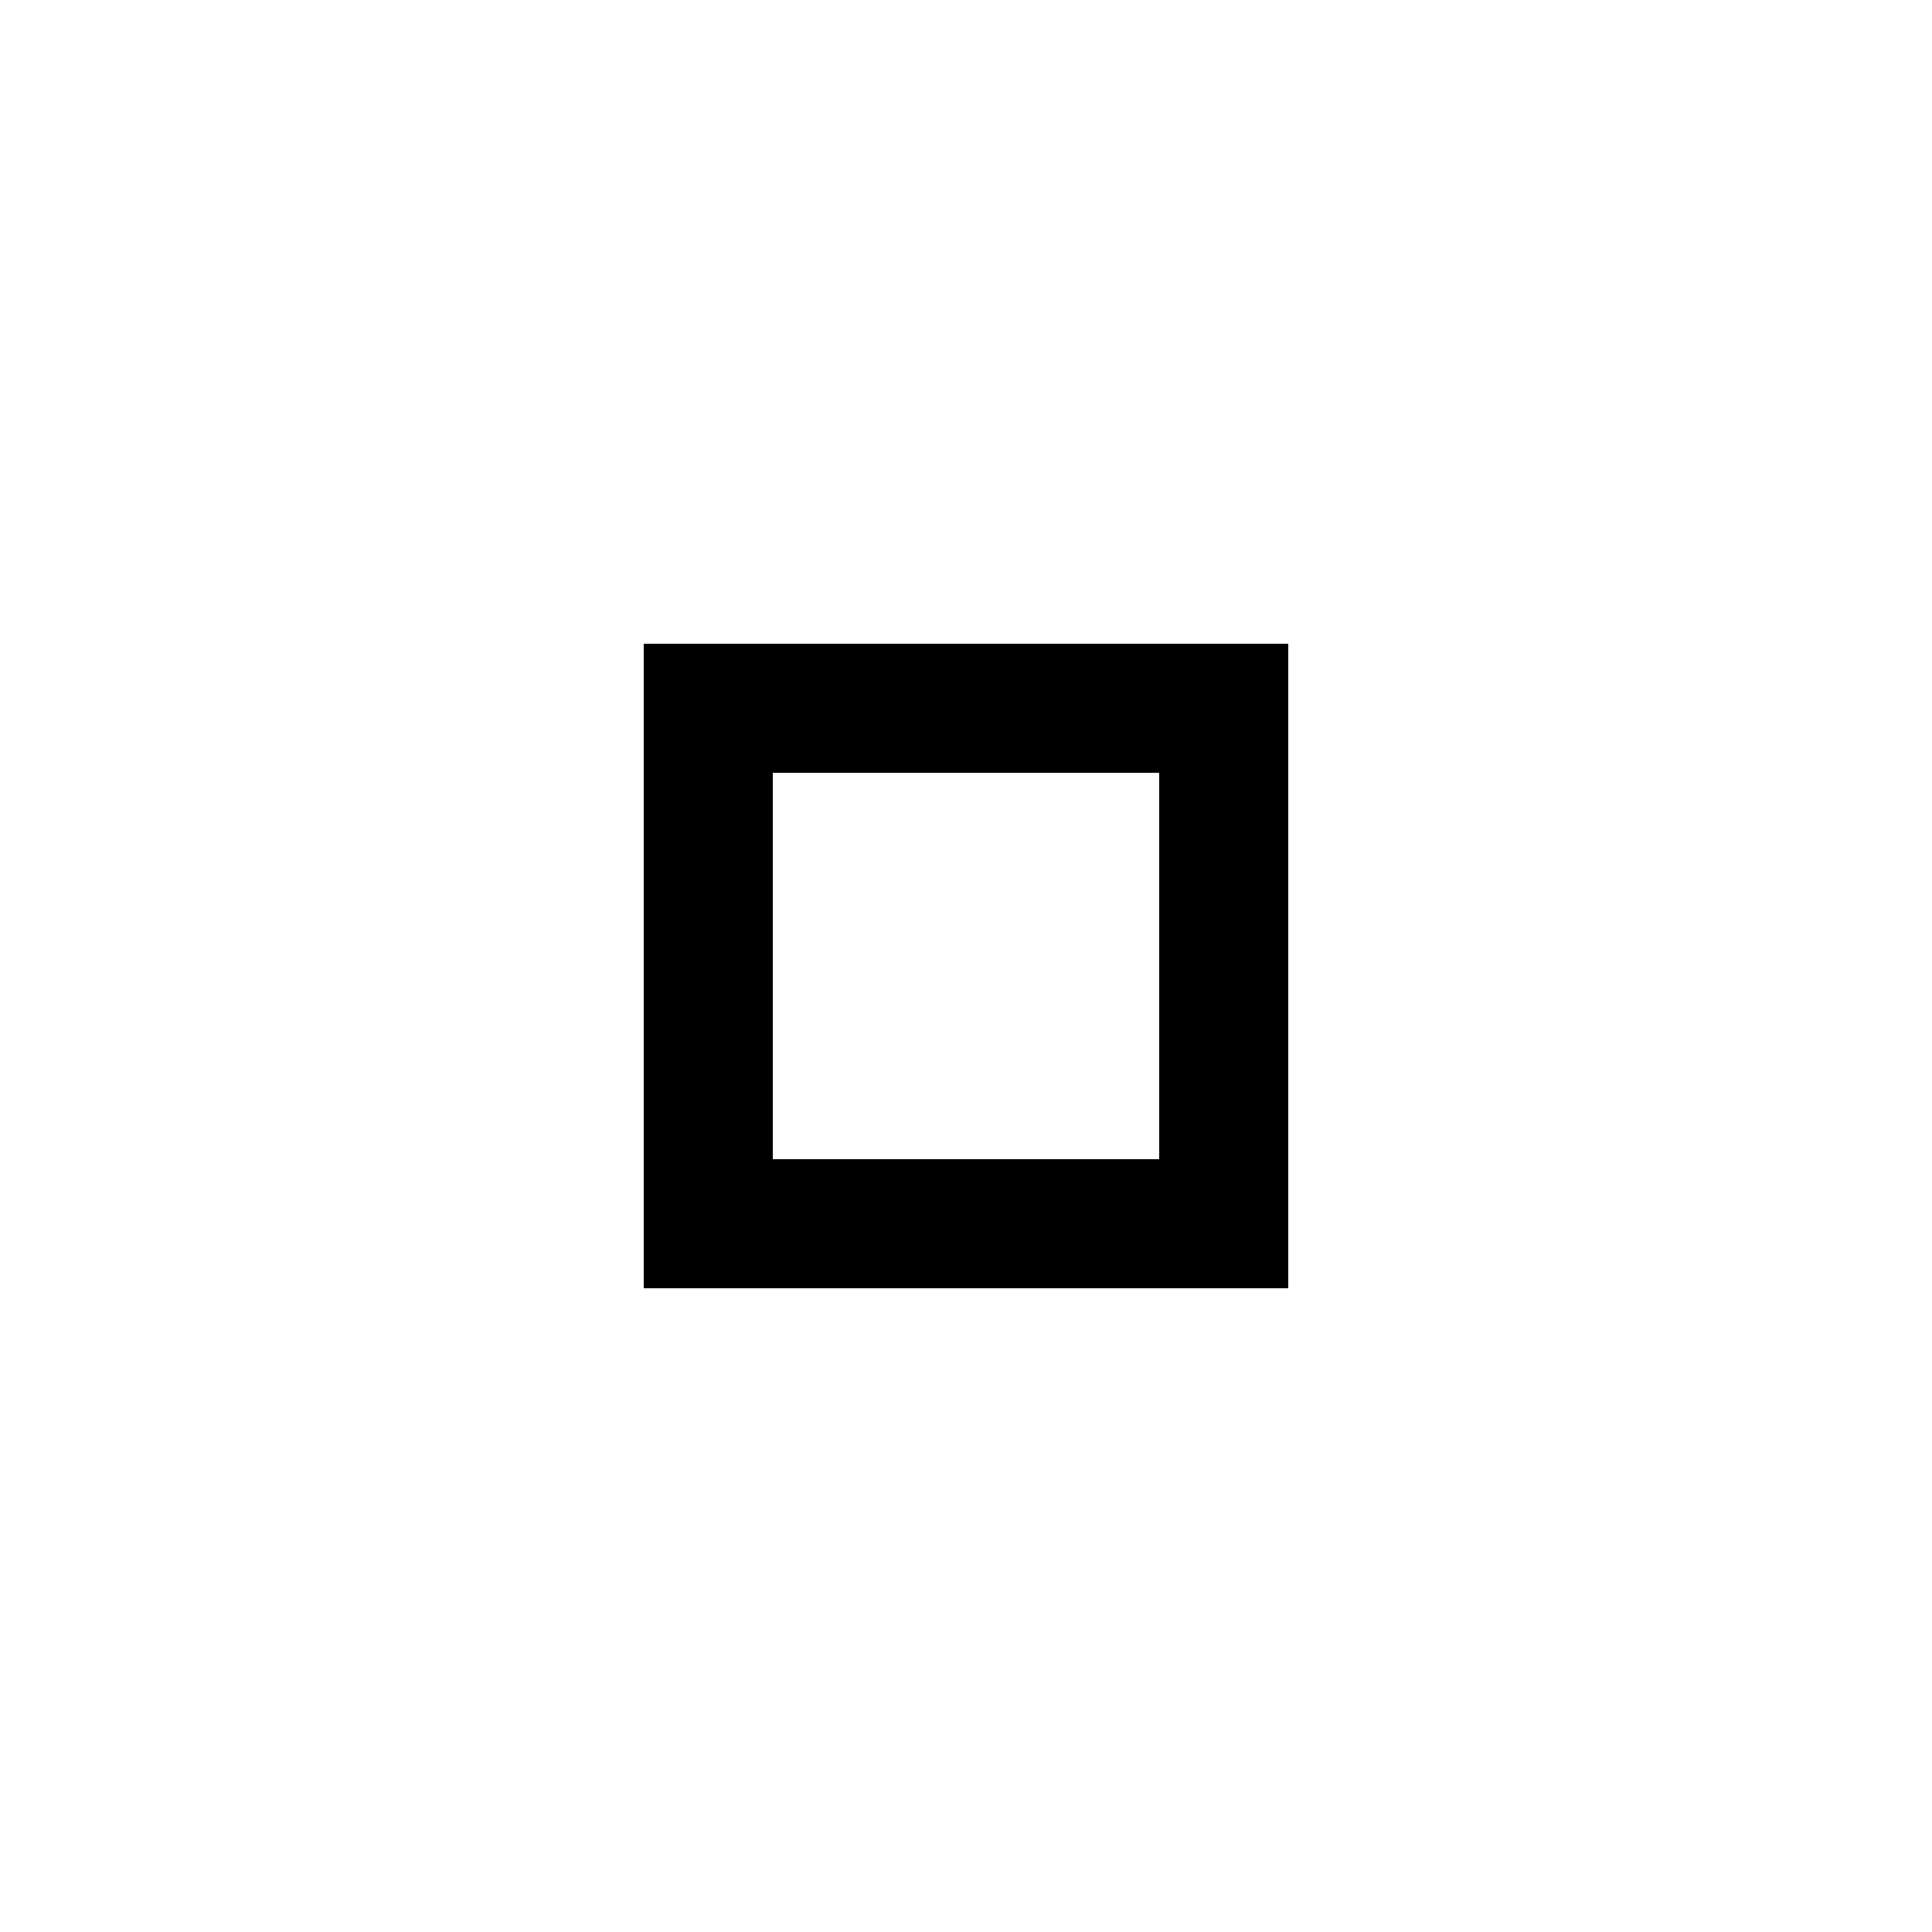
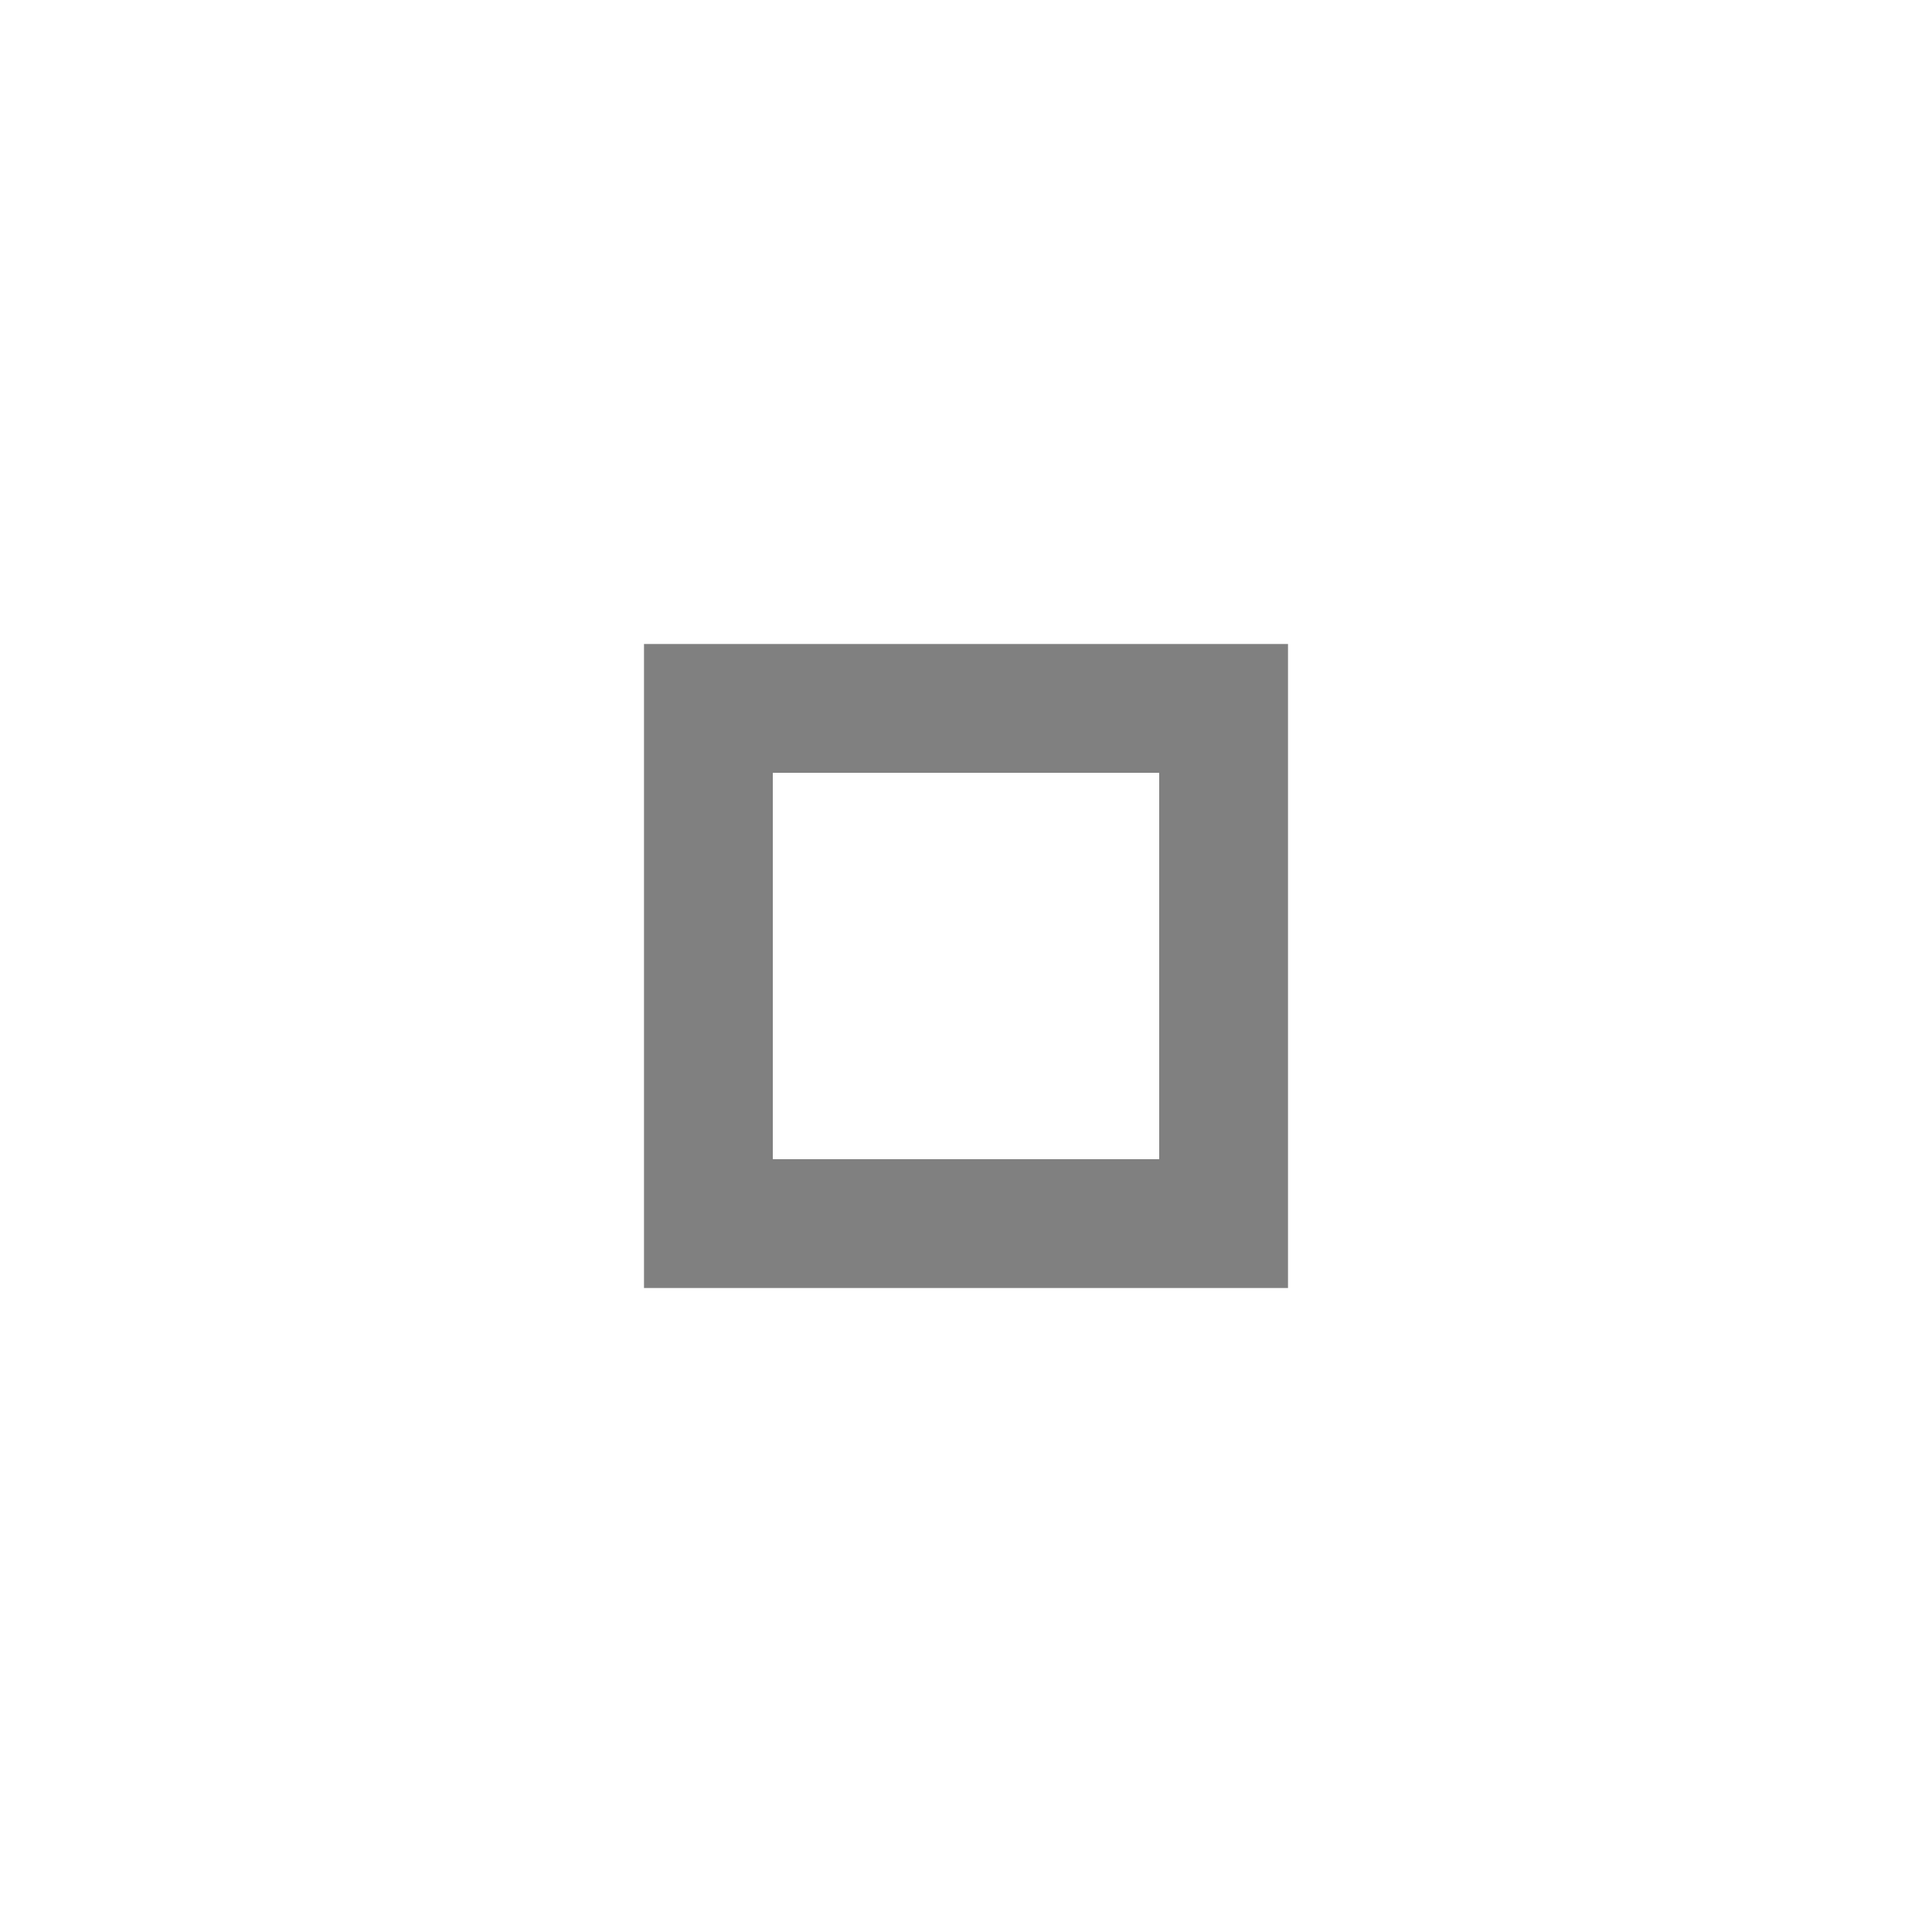
<svg xmlns="http://www.w3.org/2000/svg" width="30" height="30" viewBox="0 0 30 30">
-   <g fill="#000000" shape-rendering="crispEdges">
+   <g fill="#808080">
    <rect x="10" y="10" width="10" height="2" />
    <rect x="10" y="18" width="10" height="2" />
    <rect x="10" y="12" width="2" height="6" />
    <rect x="18" y="12" width="2" height="6" />
  </g>
</svg>
